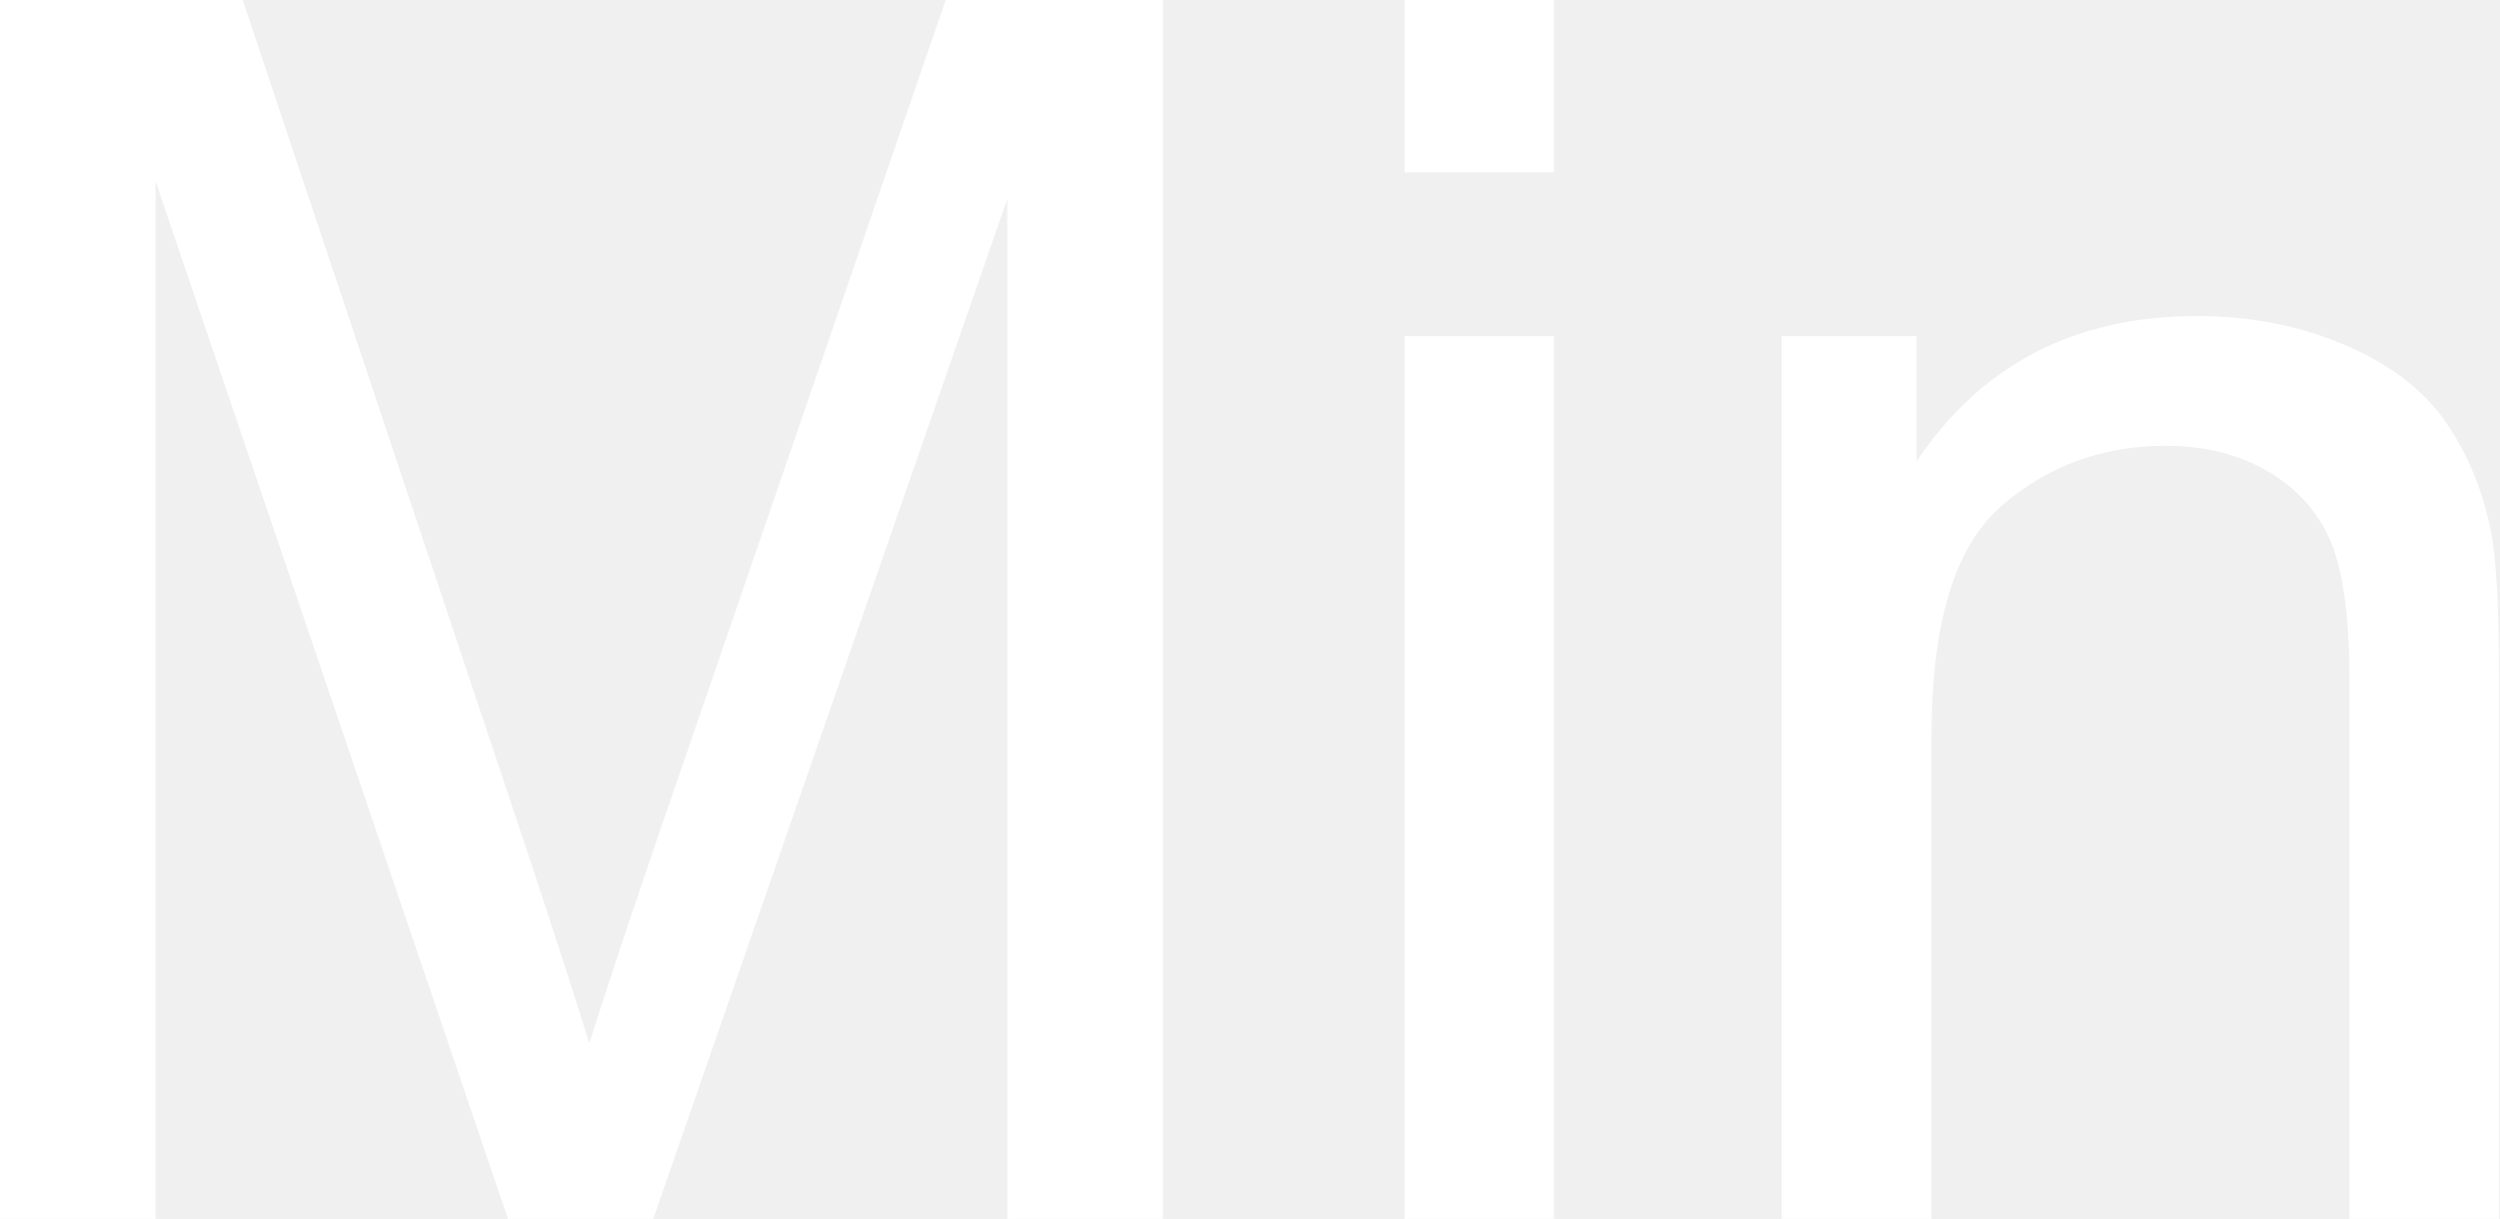
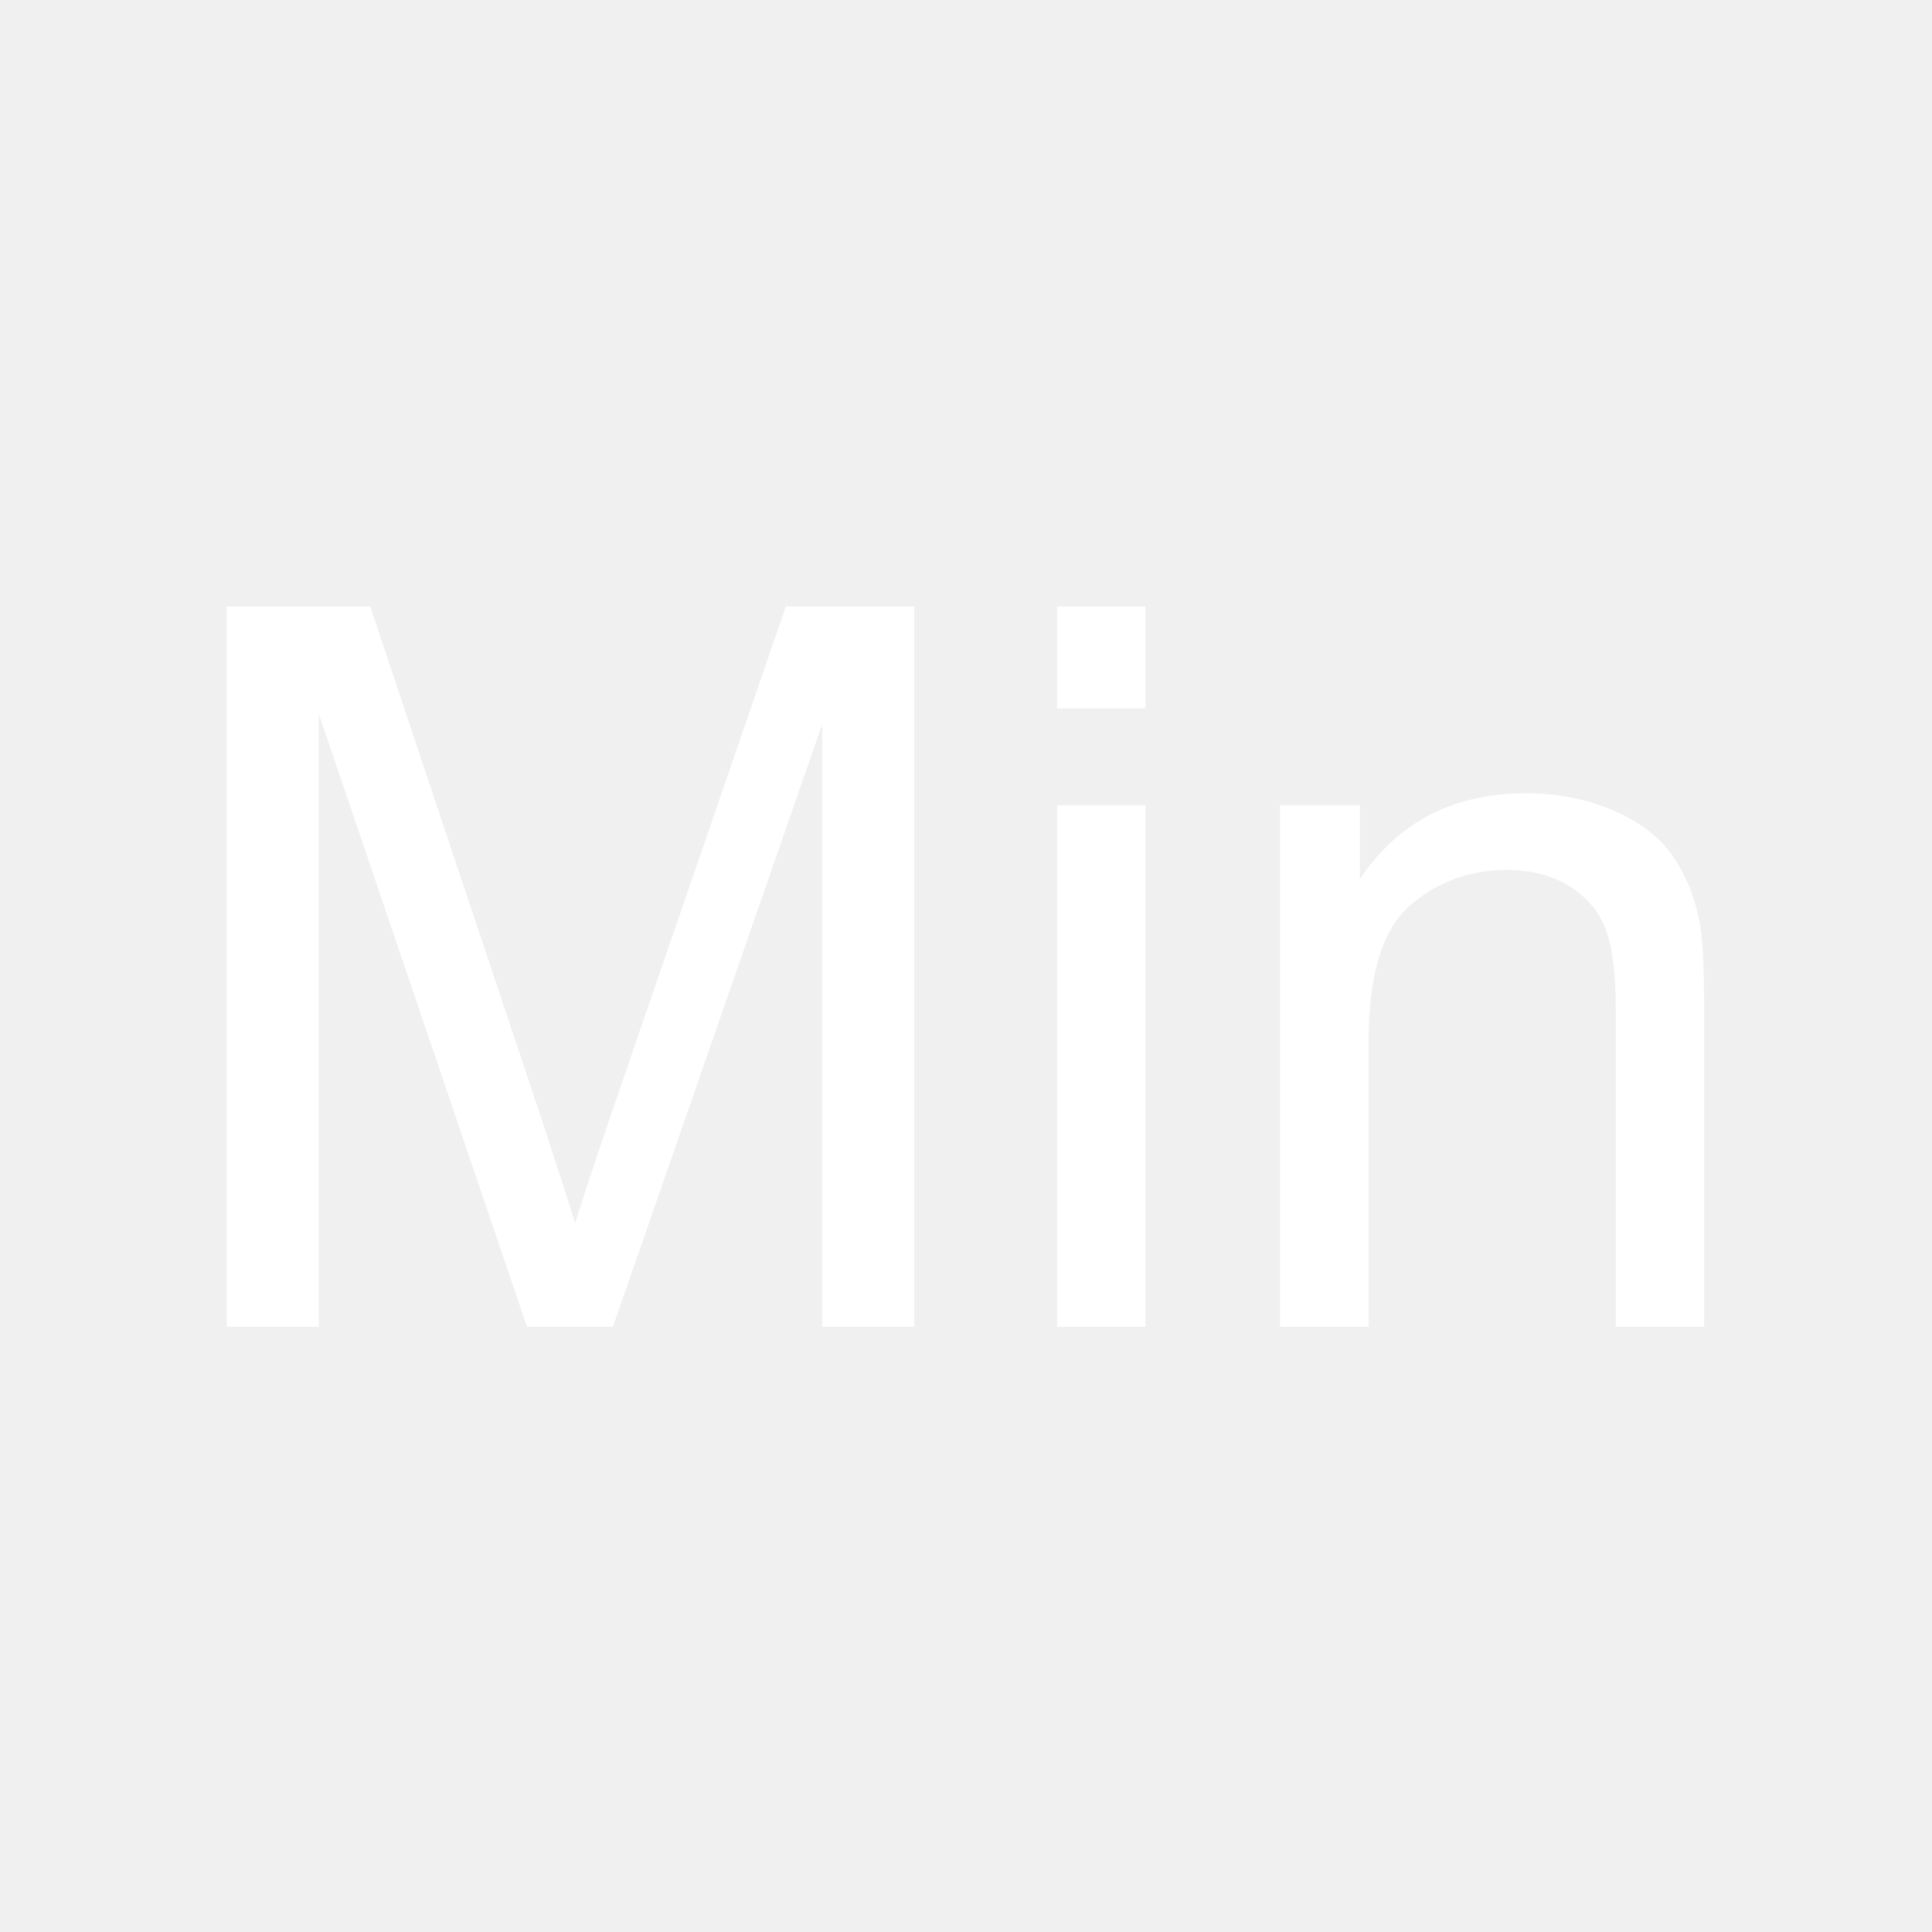
- <svg xmlns="http://www.w3.org/2000/svg" viewBox="0 9.47 73.41 35.79" data-asc="0.9052734375" width="73.41" height="35.79">
-   <g fill="#ffffff">
-     <g transform="translate(0, 0)">
-       <path d="M0 45.26L0 9.47L7.13 9.47L15.60 34.81Q16.77 38.35 17.31 40.11Q17.92 38.16 19.21 34.38L27.78 9.47L34.16 9.47L34.16 45.26L29.59 45.26L29.59 15.31L19.19 45.26L14.92 45.26L4.57 14.79L4.57 45.26L0 45.26ZM41.26 14.53L41.26 9.47L45.65 9.47L45.65 14.53L41.26 14.53M41.26 45.26L41.26 19.34L45.65 19.34L45.65 45.26L41.26 45.26ZM52.34 45.26L52.34 19.34L56.30 19.34L56.30 23.02Q59.16 18.75 64.55 18.75Q66.89 18.75 68.86 19.59Q70.83 20.43 71.80 21.80Q72.78 23.17 73.17 25.05Q73.41 26.27 73.41 29.32L73.41 45.26L69.02 45.26L69.02 29.49Q69.02 26.81 68.51 25.48Q67.99 24.15 66.69 23.35Q65.38 22.56 63.62 22.56Q60.82 22.56 58.78 24.34Q56.74 26.12 56.74 31.10L56.74 45.26L52.34 45.26Z" />
-     </g>
+ <svg xmlns="http://www.w3.org/2000/svg" width="144" height="144" viewBox="0 0 144 144" preserveAspectRatio="xMidYMid meet">
+   <g fill="#ffffff" transform="translate(16.9,31) scale(1.5)">
+     <path d="M0 45.26L0 9.47L7.13 9.47L15.60 34.81Q16.77 38.35 17.31 40.11Q17.92 38.16 19.21 34.38L27.78 9.47L34.16 9.47L34.16 45.26L29.59 45.26L29.59 15.31L19.19 45.26L14.92 45.26L4.57 14.79L4.57 45.26L0 45.26ZM41.26 14.53L41.26 9.47L45.65 9.47L45.65 14.53L41.26 14.53M41.26 45.26L41.26 19.34L45.65 19.34L45.65 45.26L41.26 45.26ZM52.34 45.26L52.34 19.34L56.30 19.34L56.30 23.02Q59.16 18.75 64.55 18.75Q66.89 18.75 68.86 19.59Q70.83 20.43 71.80 21.80Q72.78 23.17 73.17 25.05Q73.41 26.27 73.41 29.32L73.41 45.26L69.02 45.26L69.02 29.49Q69.02 26.81 68.51 25.48Q67.99 24.15 66.69 23.35Q65.38 22.56 63.62 22.56Q60.82 22.56 58.78 24.34Q56.74 26.12 56.74 31.10L56.74 45.26L52.34 45.26Z" />
  </g>
</svg>
